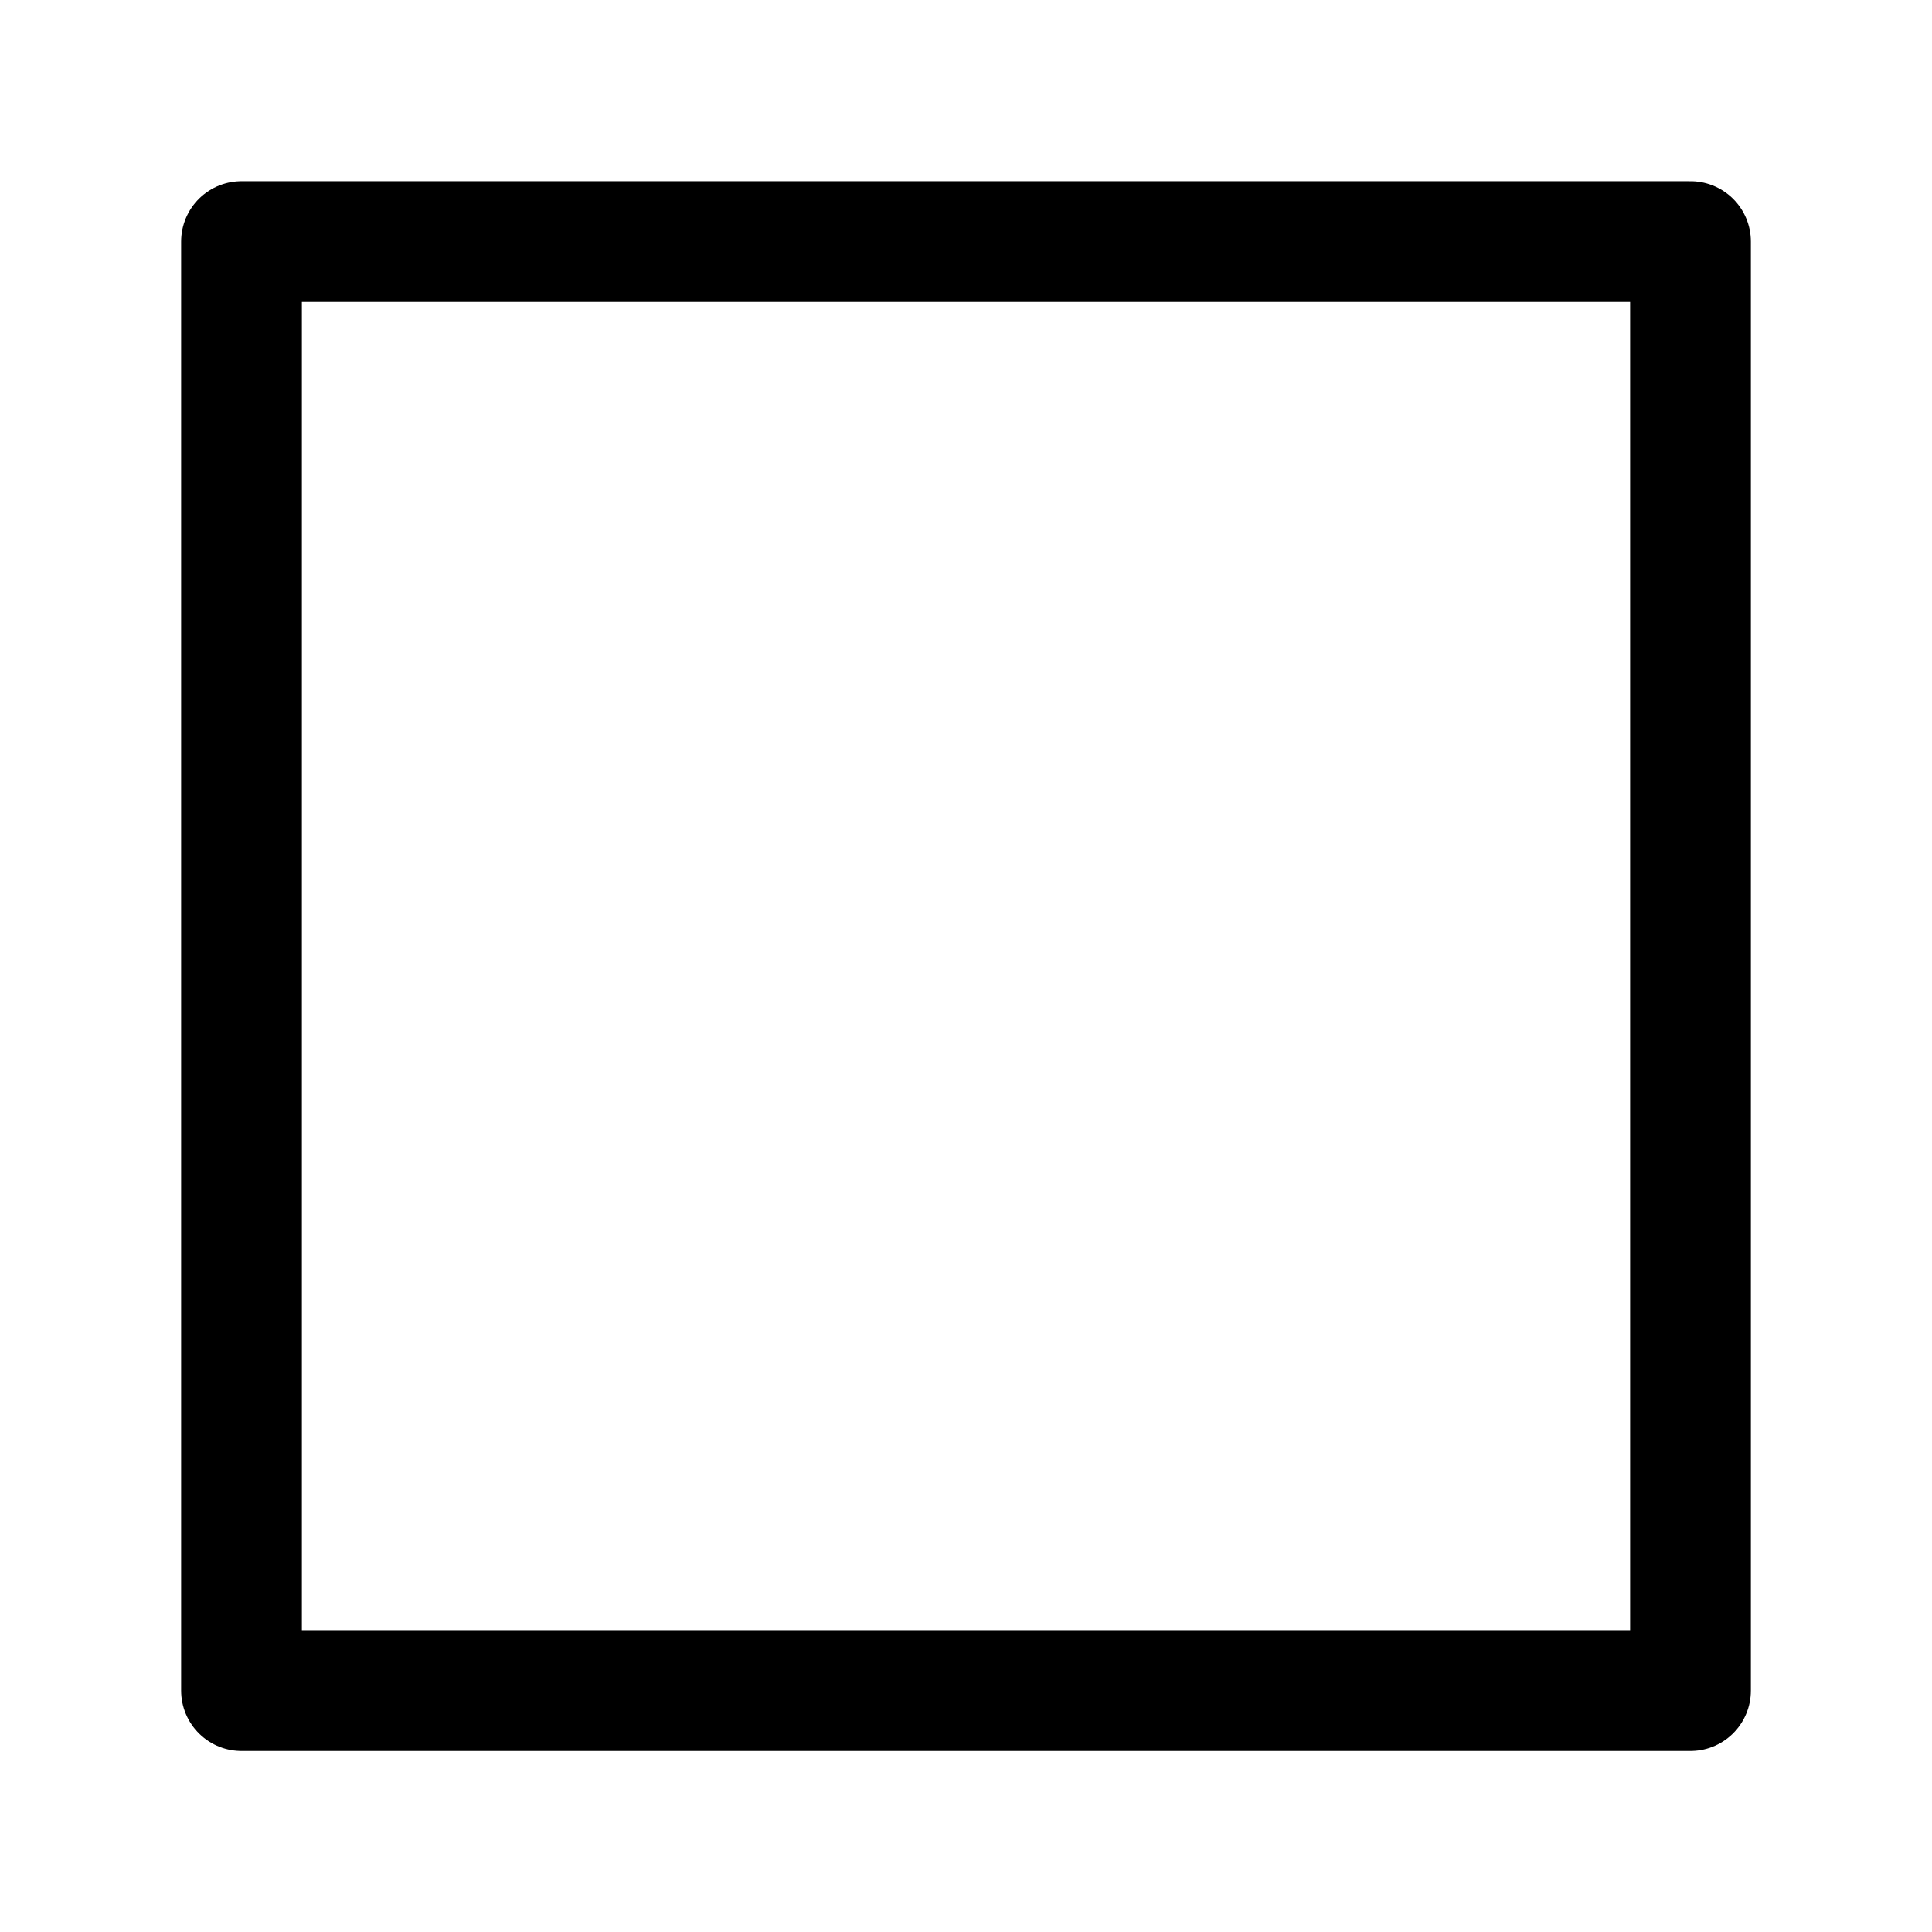
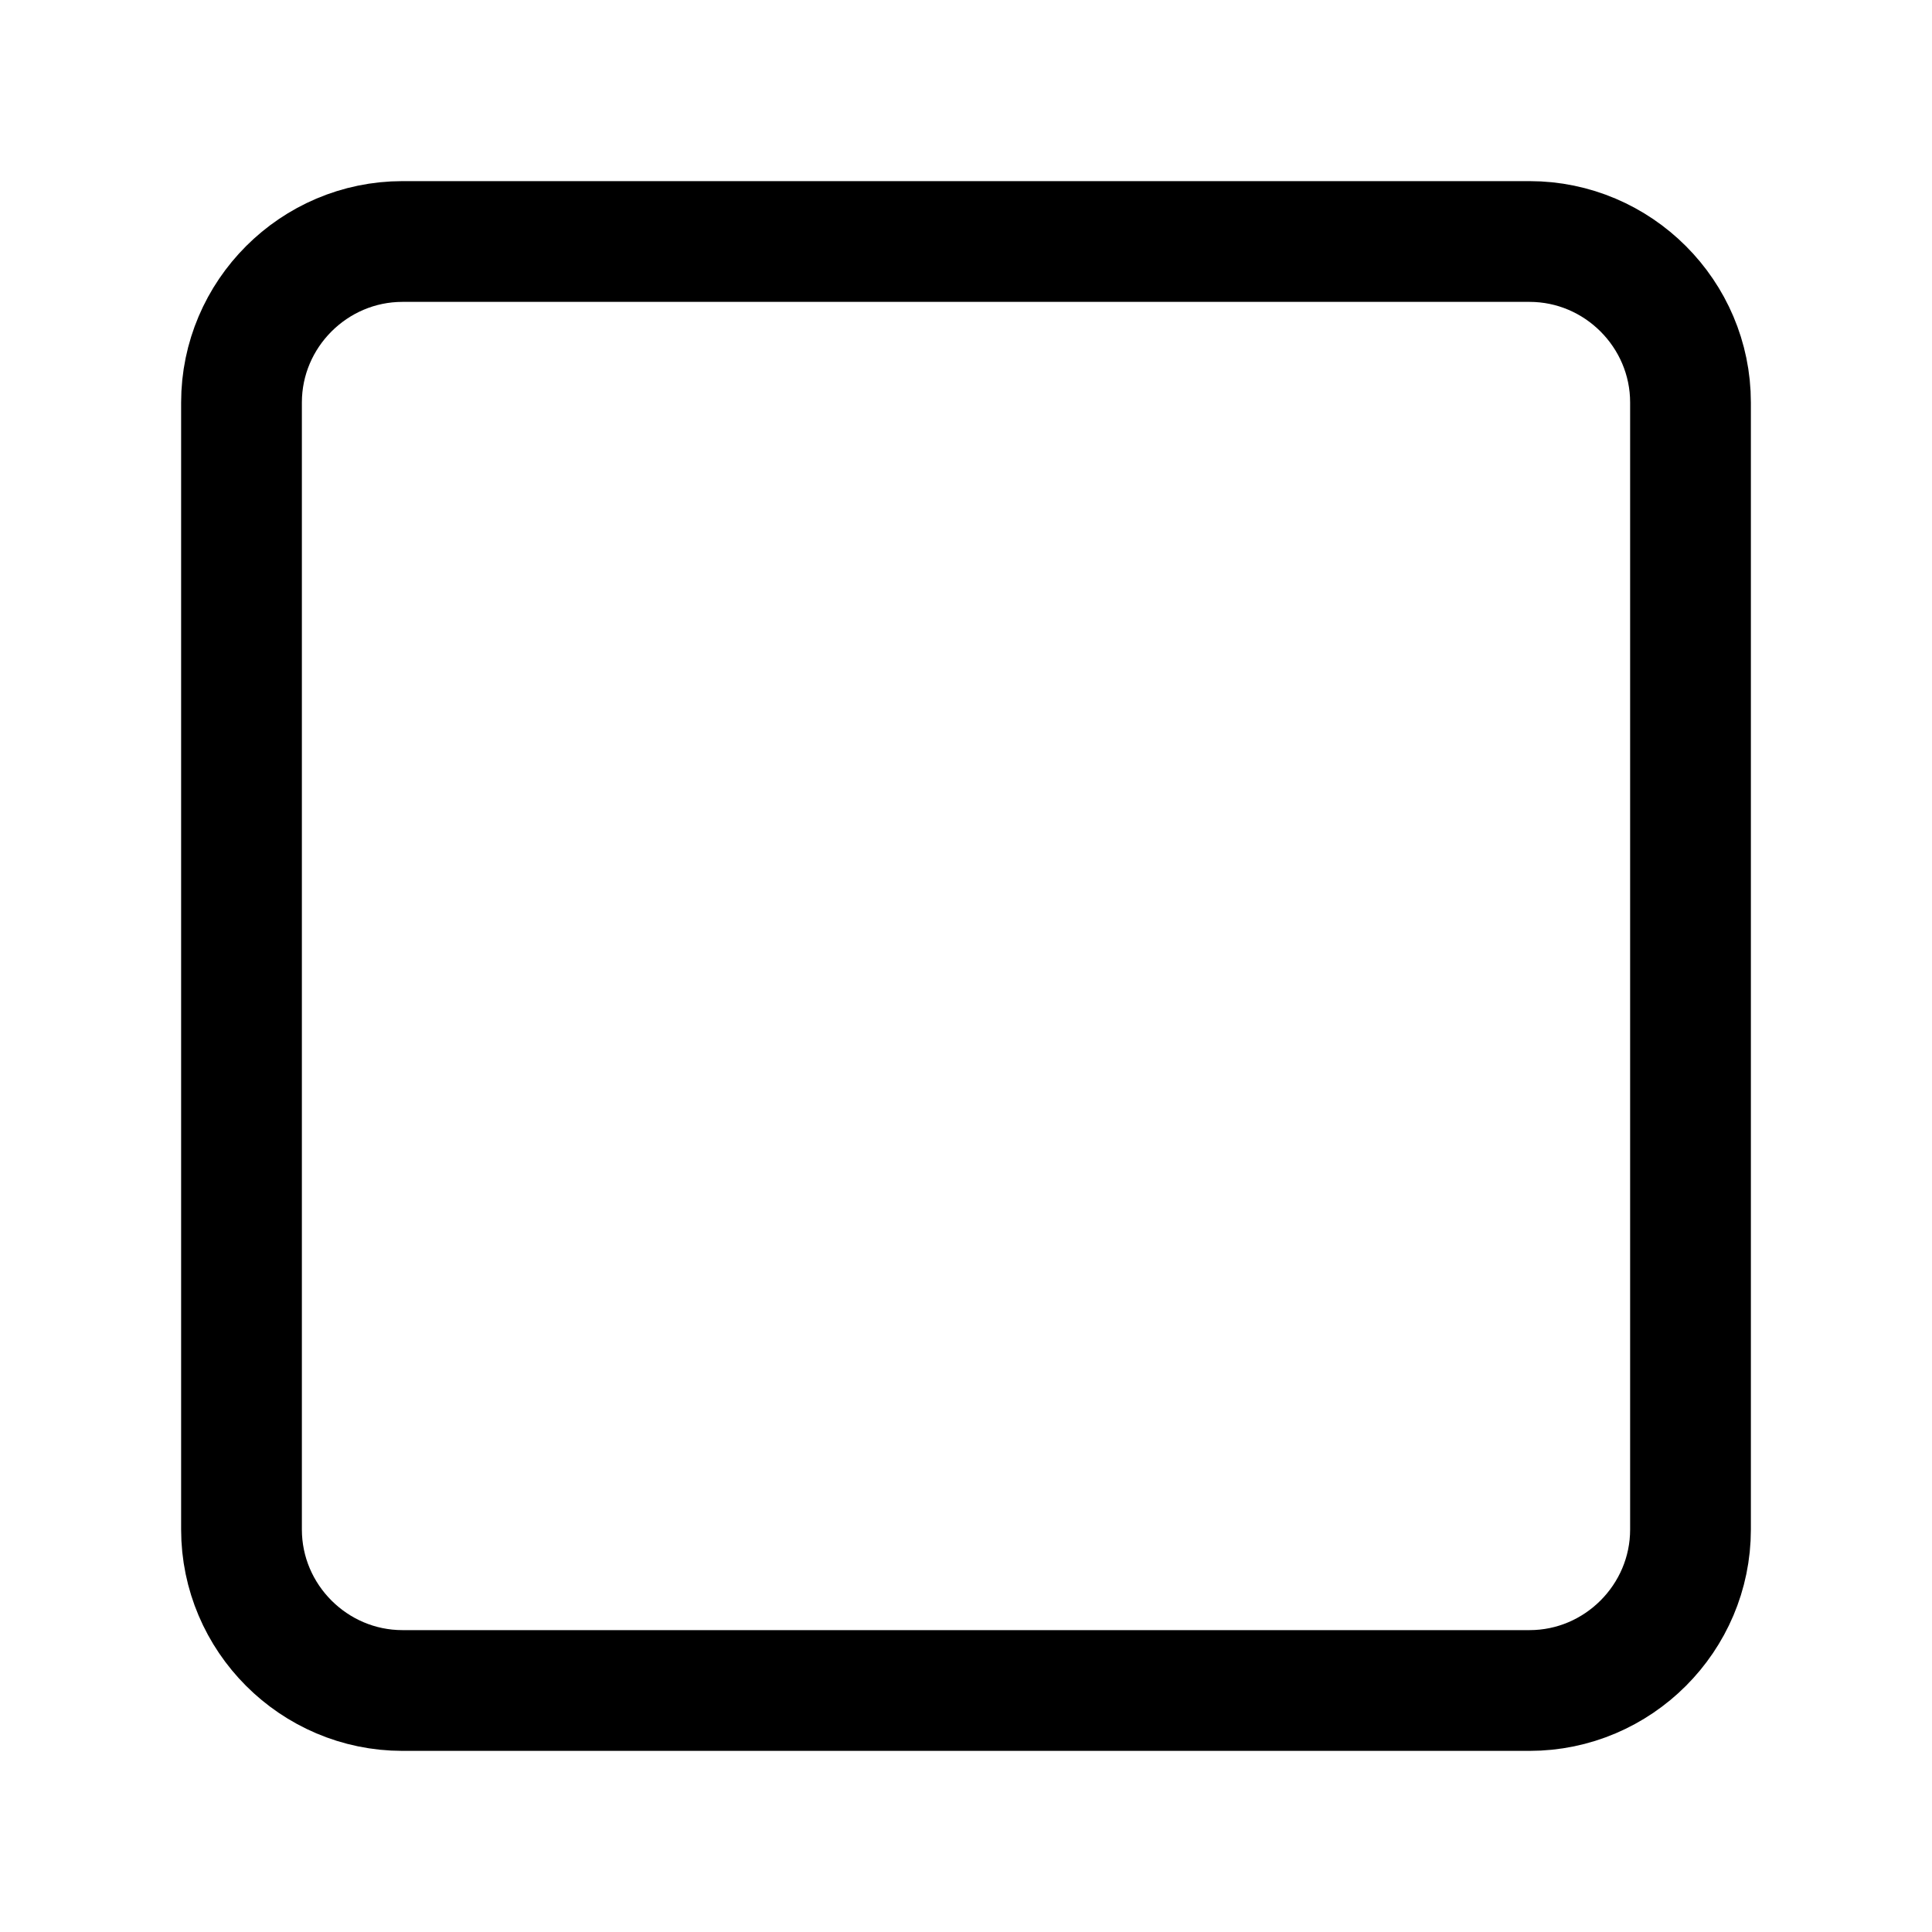
<svg xmlns="http://www.w3.org/2000/svg" width="24" height="24" viewBox="0 0 24 24" fill="none">
-   <path d="M21 3.001H3V21.001H21V3.001Z" stroke="currentColor" stroke-width="1.5" stroke-linecap="round" stroke-linejoin="round" />
+   <path d="M5 21H19C20.1 21 21 20.1 21 19V5C21 3.9 20.1 3 19 3H5C3.9 3 3 3.9 3 5V19C3 20.1 3.9 21 5 21Z" stroke-width="1.5" stroke-linejoin="round" stroke="currentColor" />
</svg>
